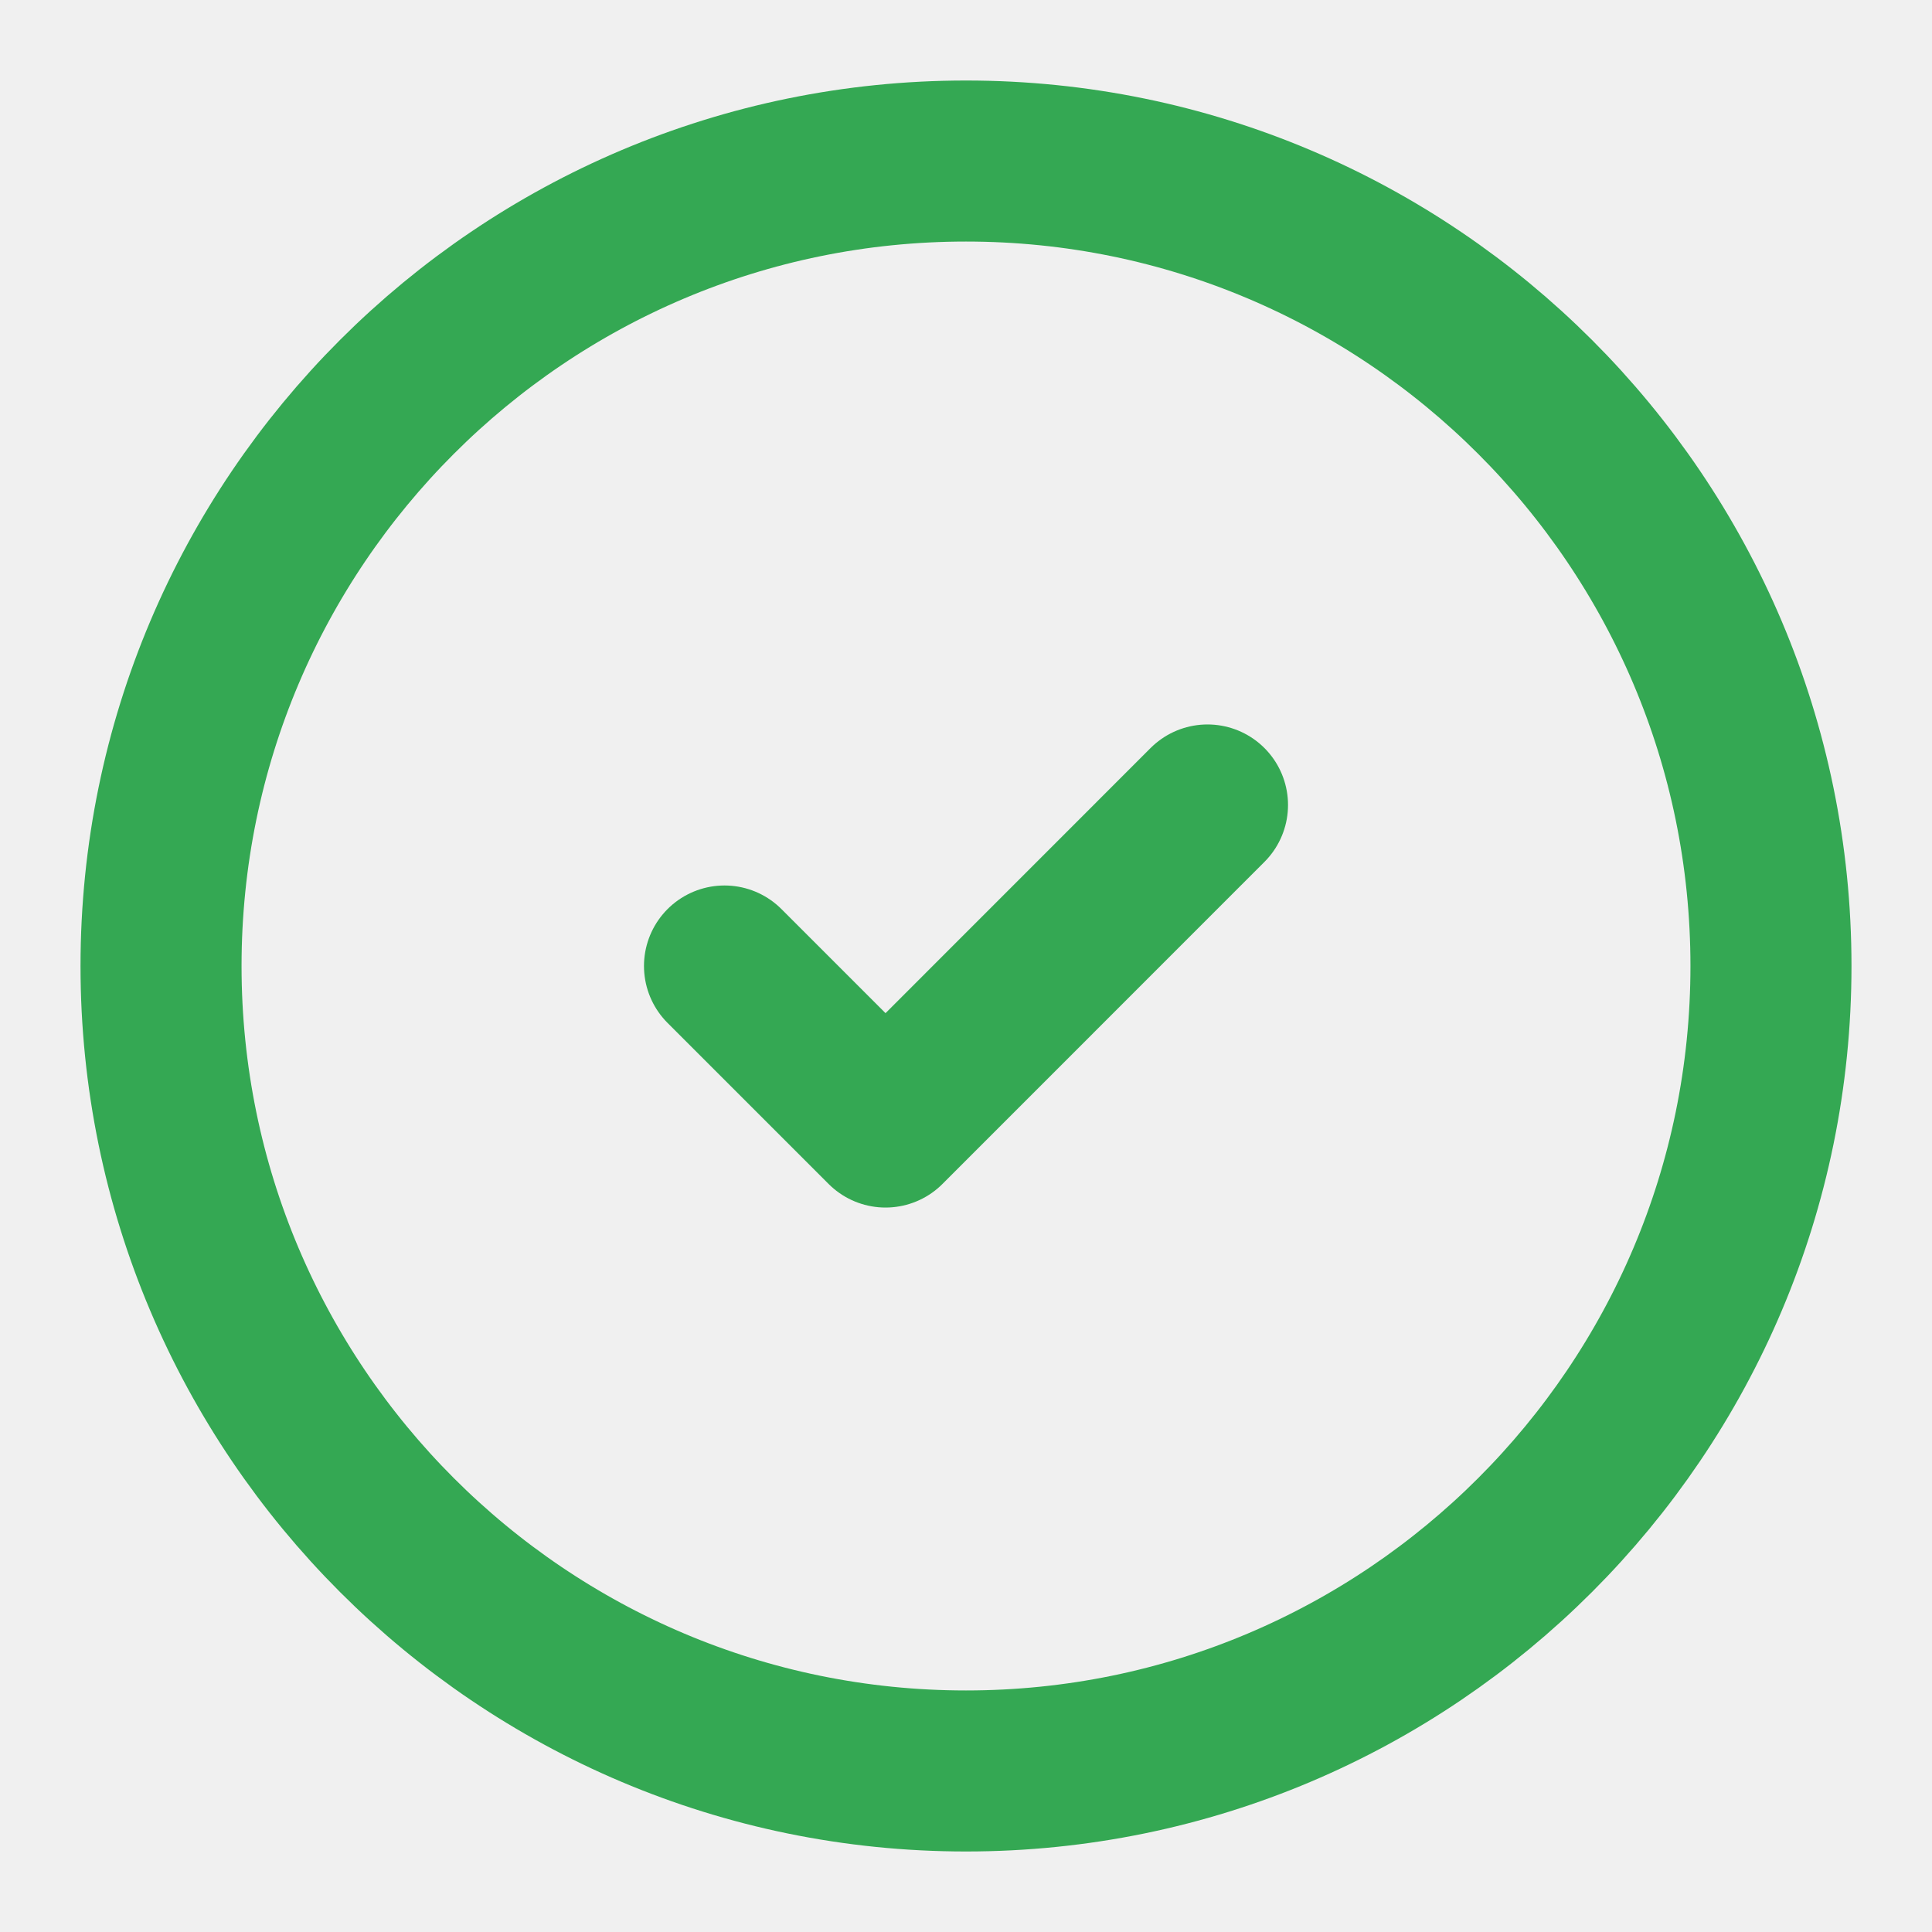
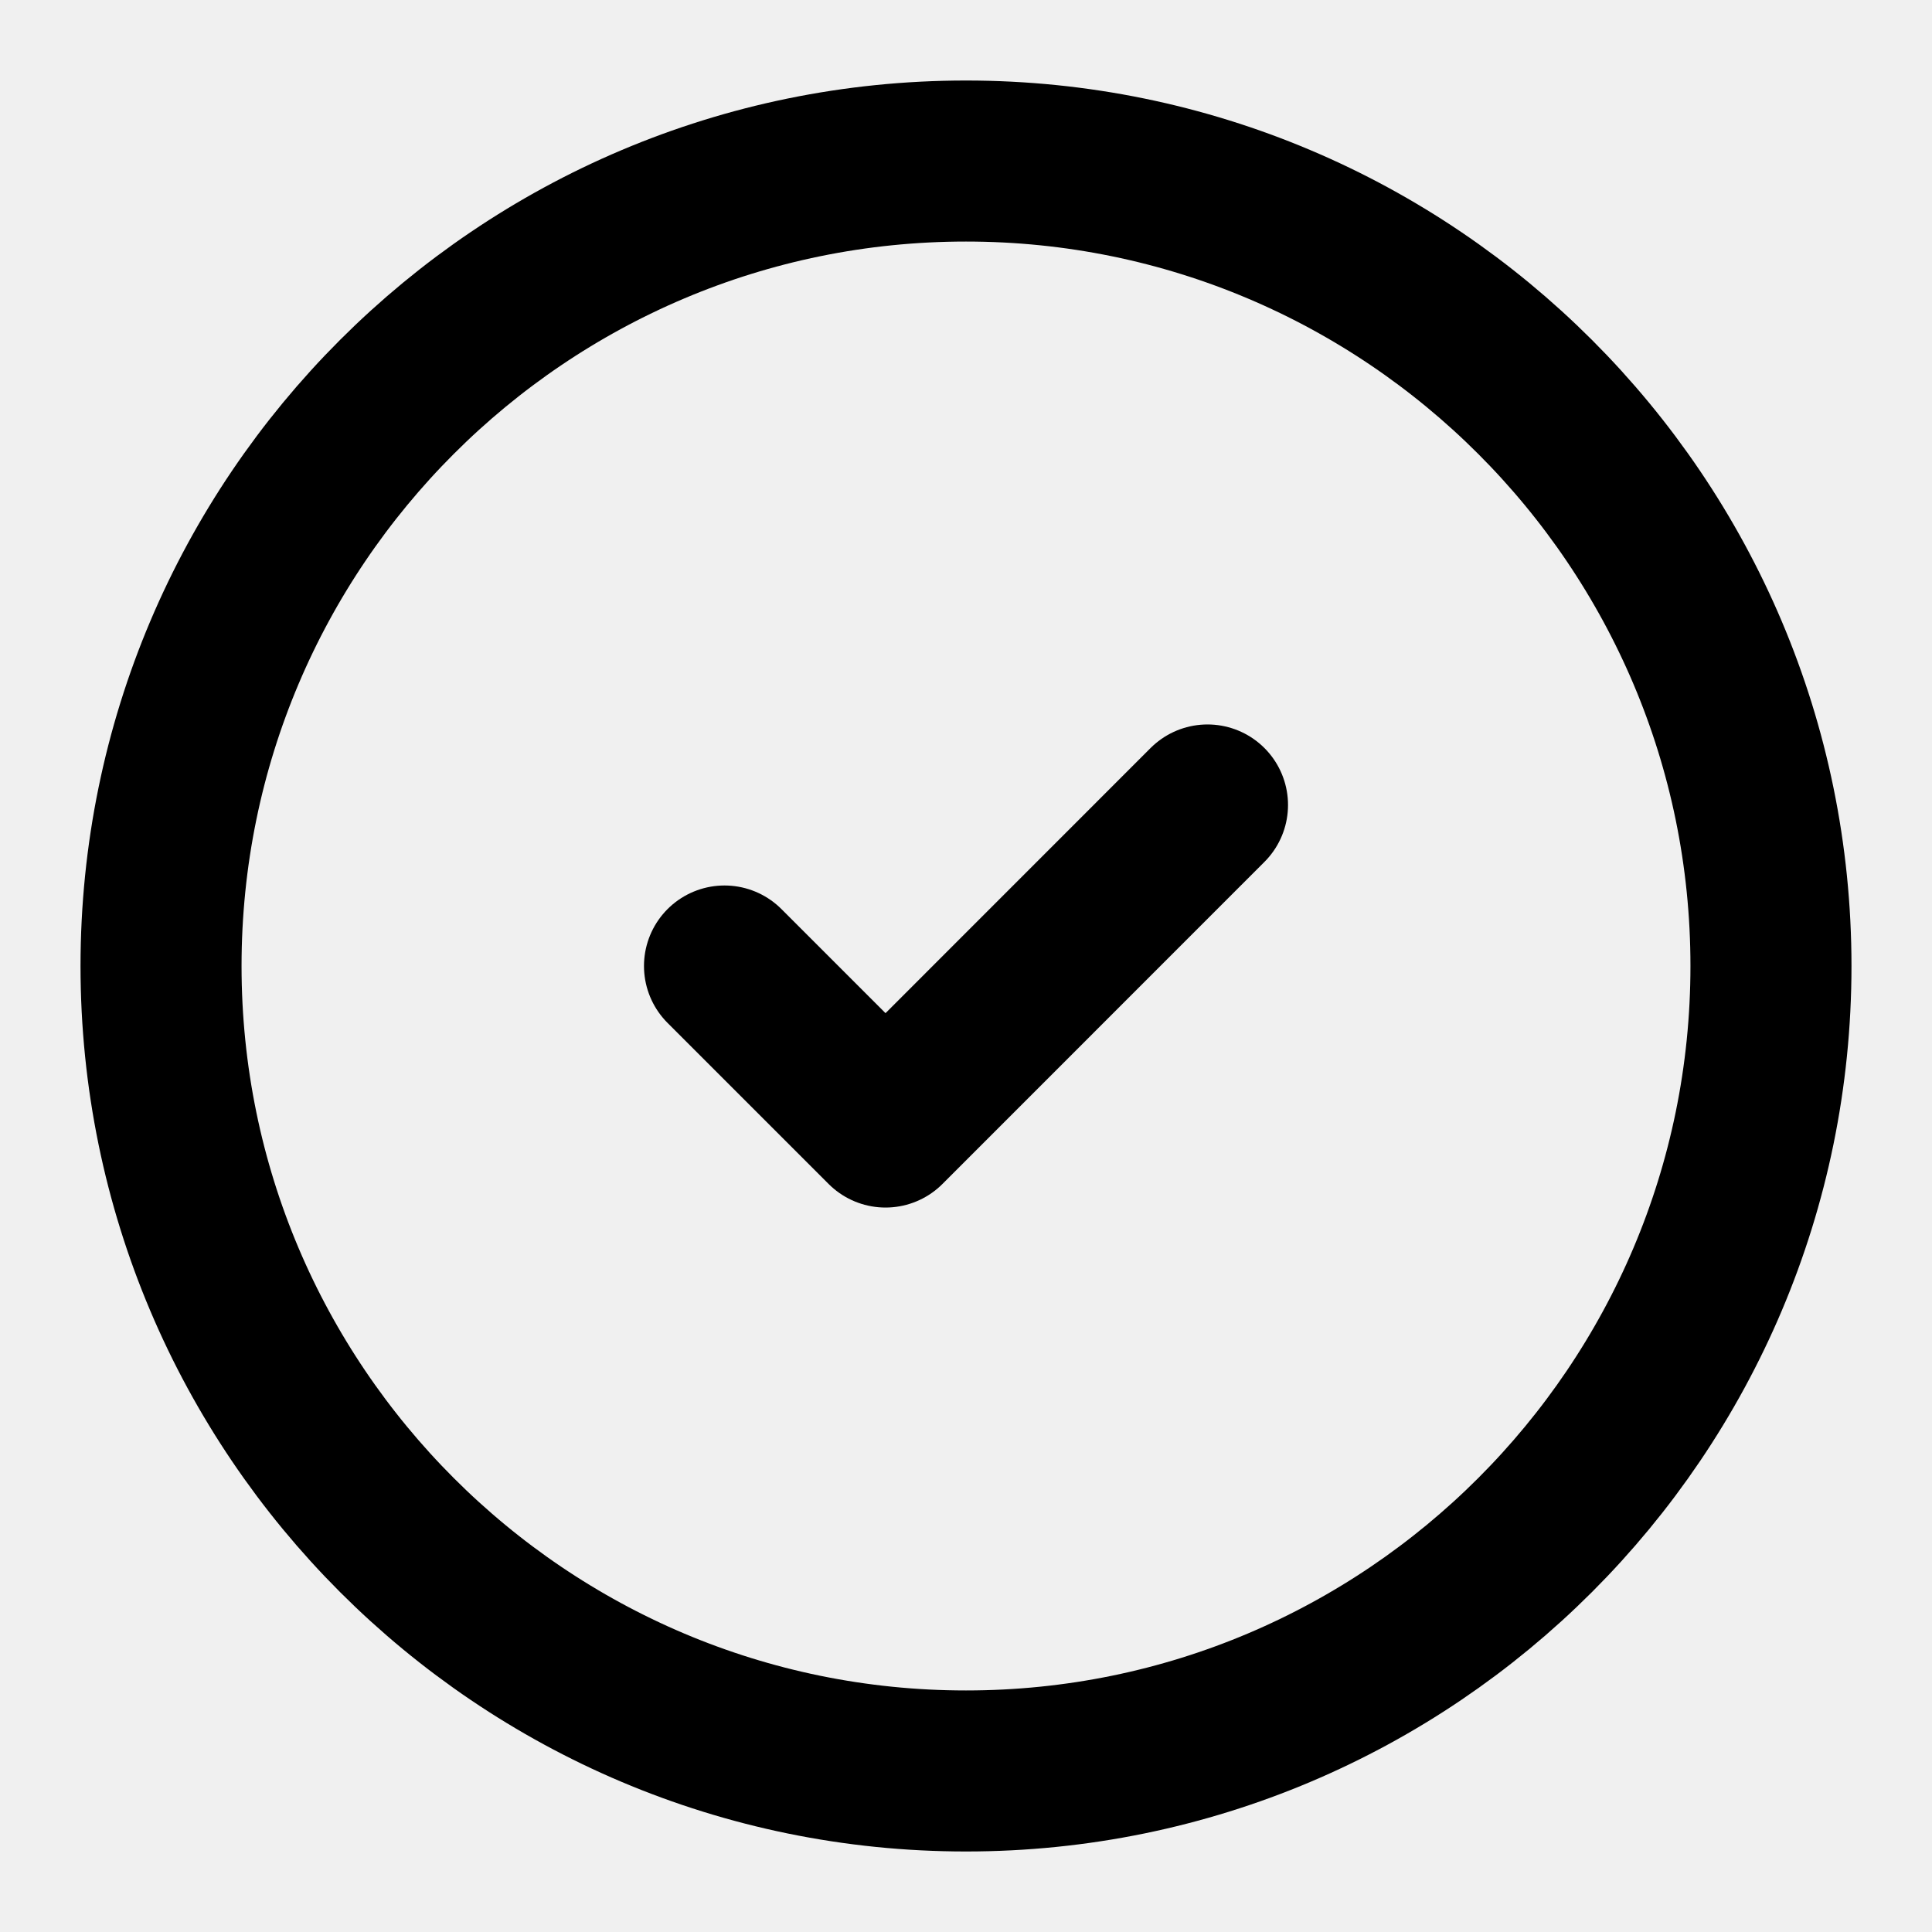
<svg xmlns="http://www.w3.org/2000/svg" width="20" height="20" viewBox="0 0 20 20" fill="none">
  <g clip-path="url(#clip0_165_53)">
-     <path d="M1.667 10C1.667 14.599 5.401 18.333 10 18.333C14.599 18.333 18.333 14.599 18.333 10C18.333 5.401 14.599 1.667 10 1.667C5.401 1.667 1.667 5.401 1.667 10V10" stroke="#34A853" stroke-width="1.667" stroke-linecap="round" stroke-linejoin="round" />
-     <path d="M7.5 10L9.167 11.667L12.5 8.333" stroke="#34A853" stroke-width="1.667" stroke-linecap="round" stroke-linejoin="round" />
+     <path d="M1.667 10C1.667 14.599 5.401 18.333 10 18.333C14.599 18.333 18.333 14.599 18.333 10C18.333 5.401 14.599 1.667 10 1.667C5.401 1.667 1.667 5.401 1.667 10V10" stroke="currentColor" stroke-width="1.667" stroke-linecap="round" stroke-linejoin="round" />
+     <path d="M7.5 10L9.167 11.667L12.5 8.333" stroke="currentColor" stroke-width="1.667" stroke-linecap="round" stroke-linejoin="round" />
  </g>
  <defs>
    <clipPath id="clip0_165_53">
-       <rect width="20" height="20" fill="white" />
+       <rect width="20" height="20" fill="currentColor" />
    </clipPath>
  </defs>
</svg>
